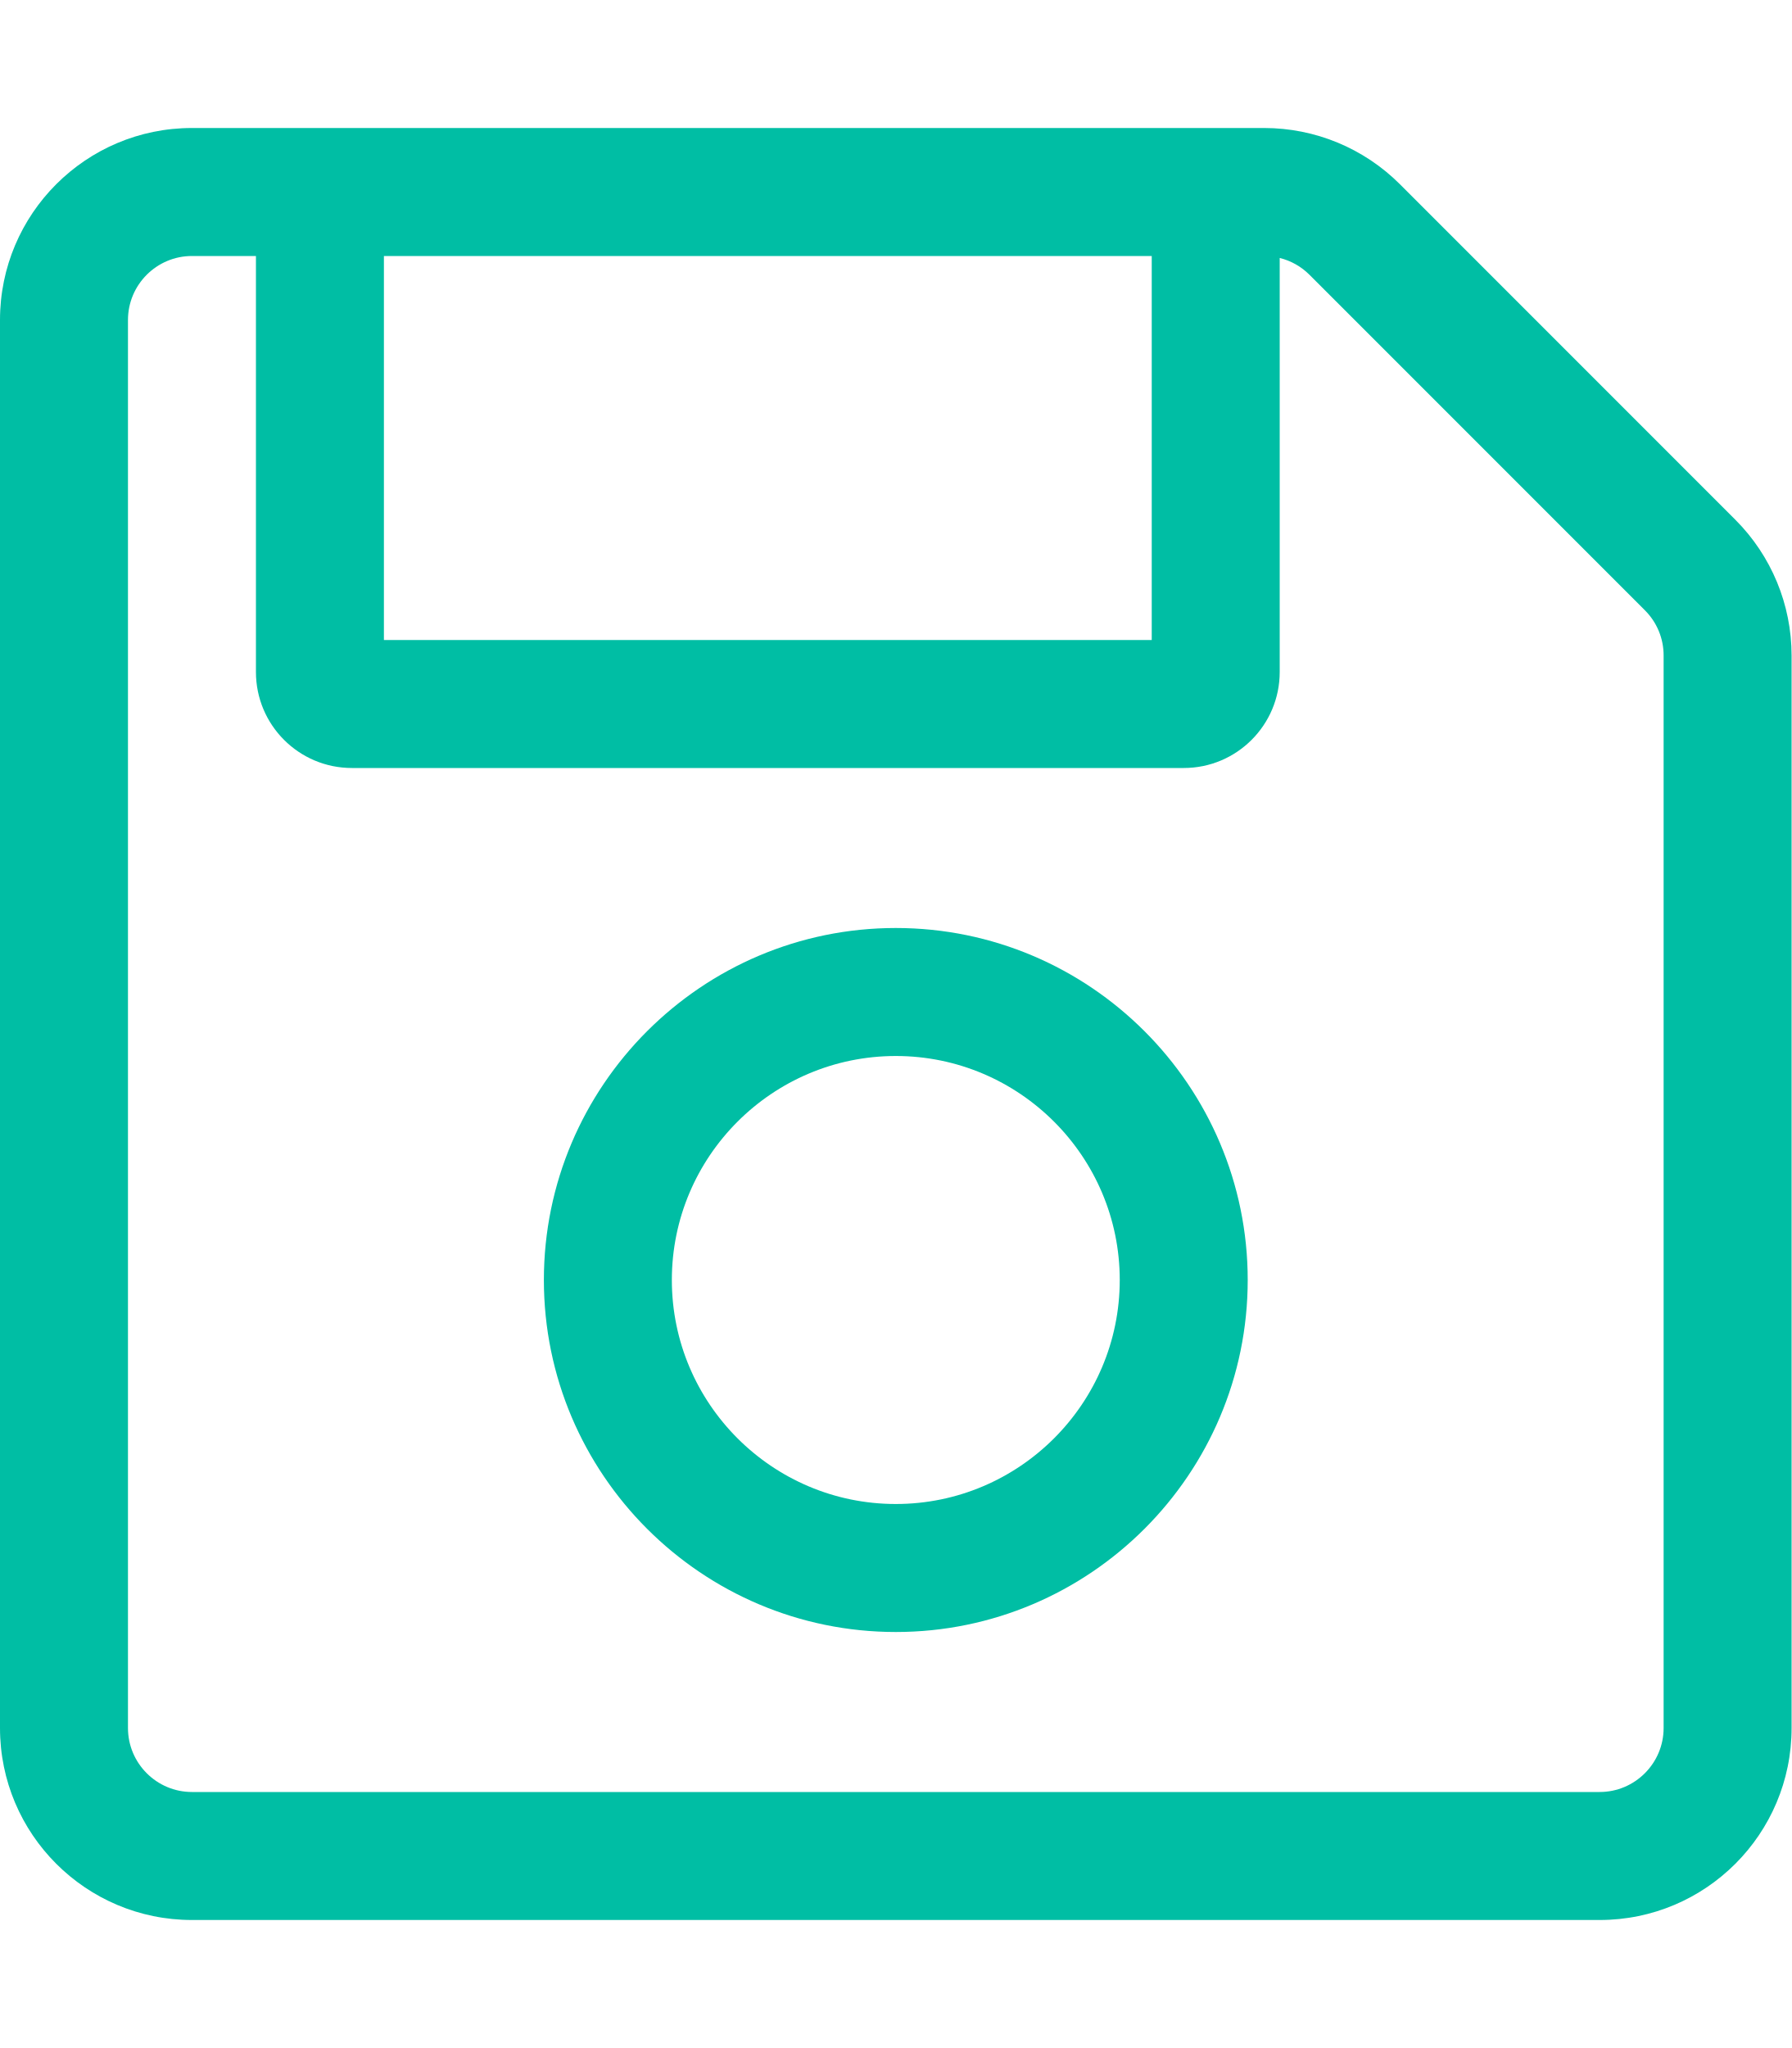
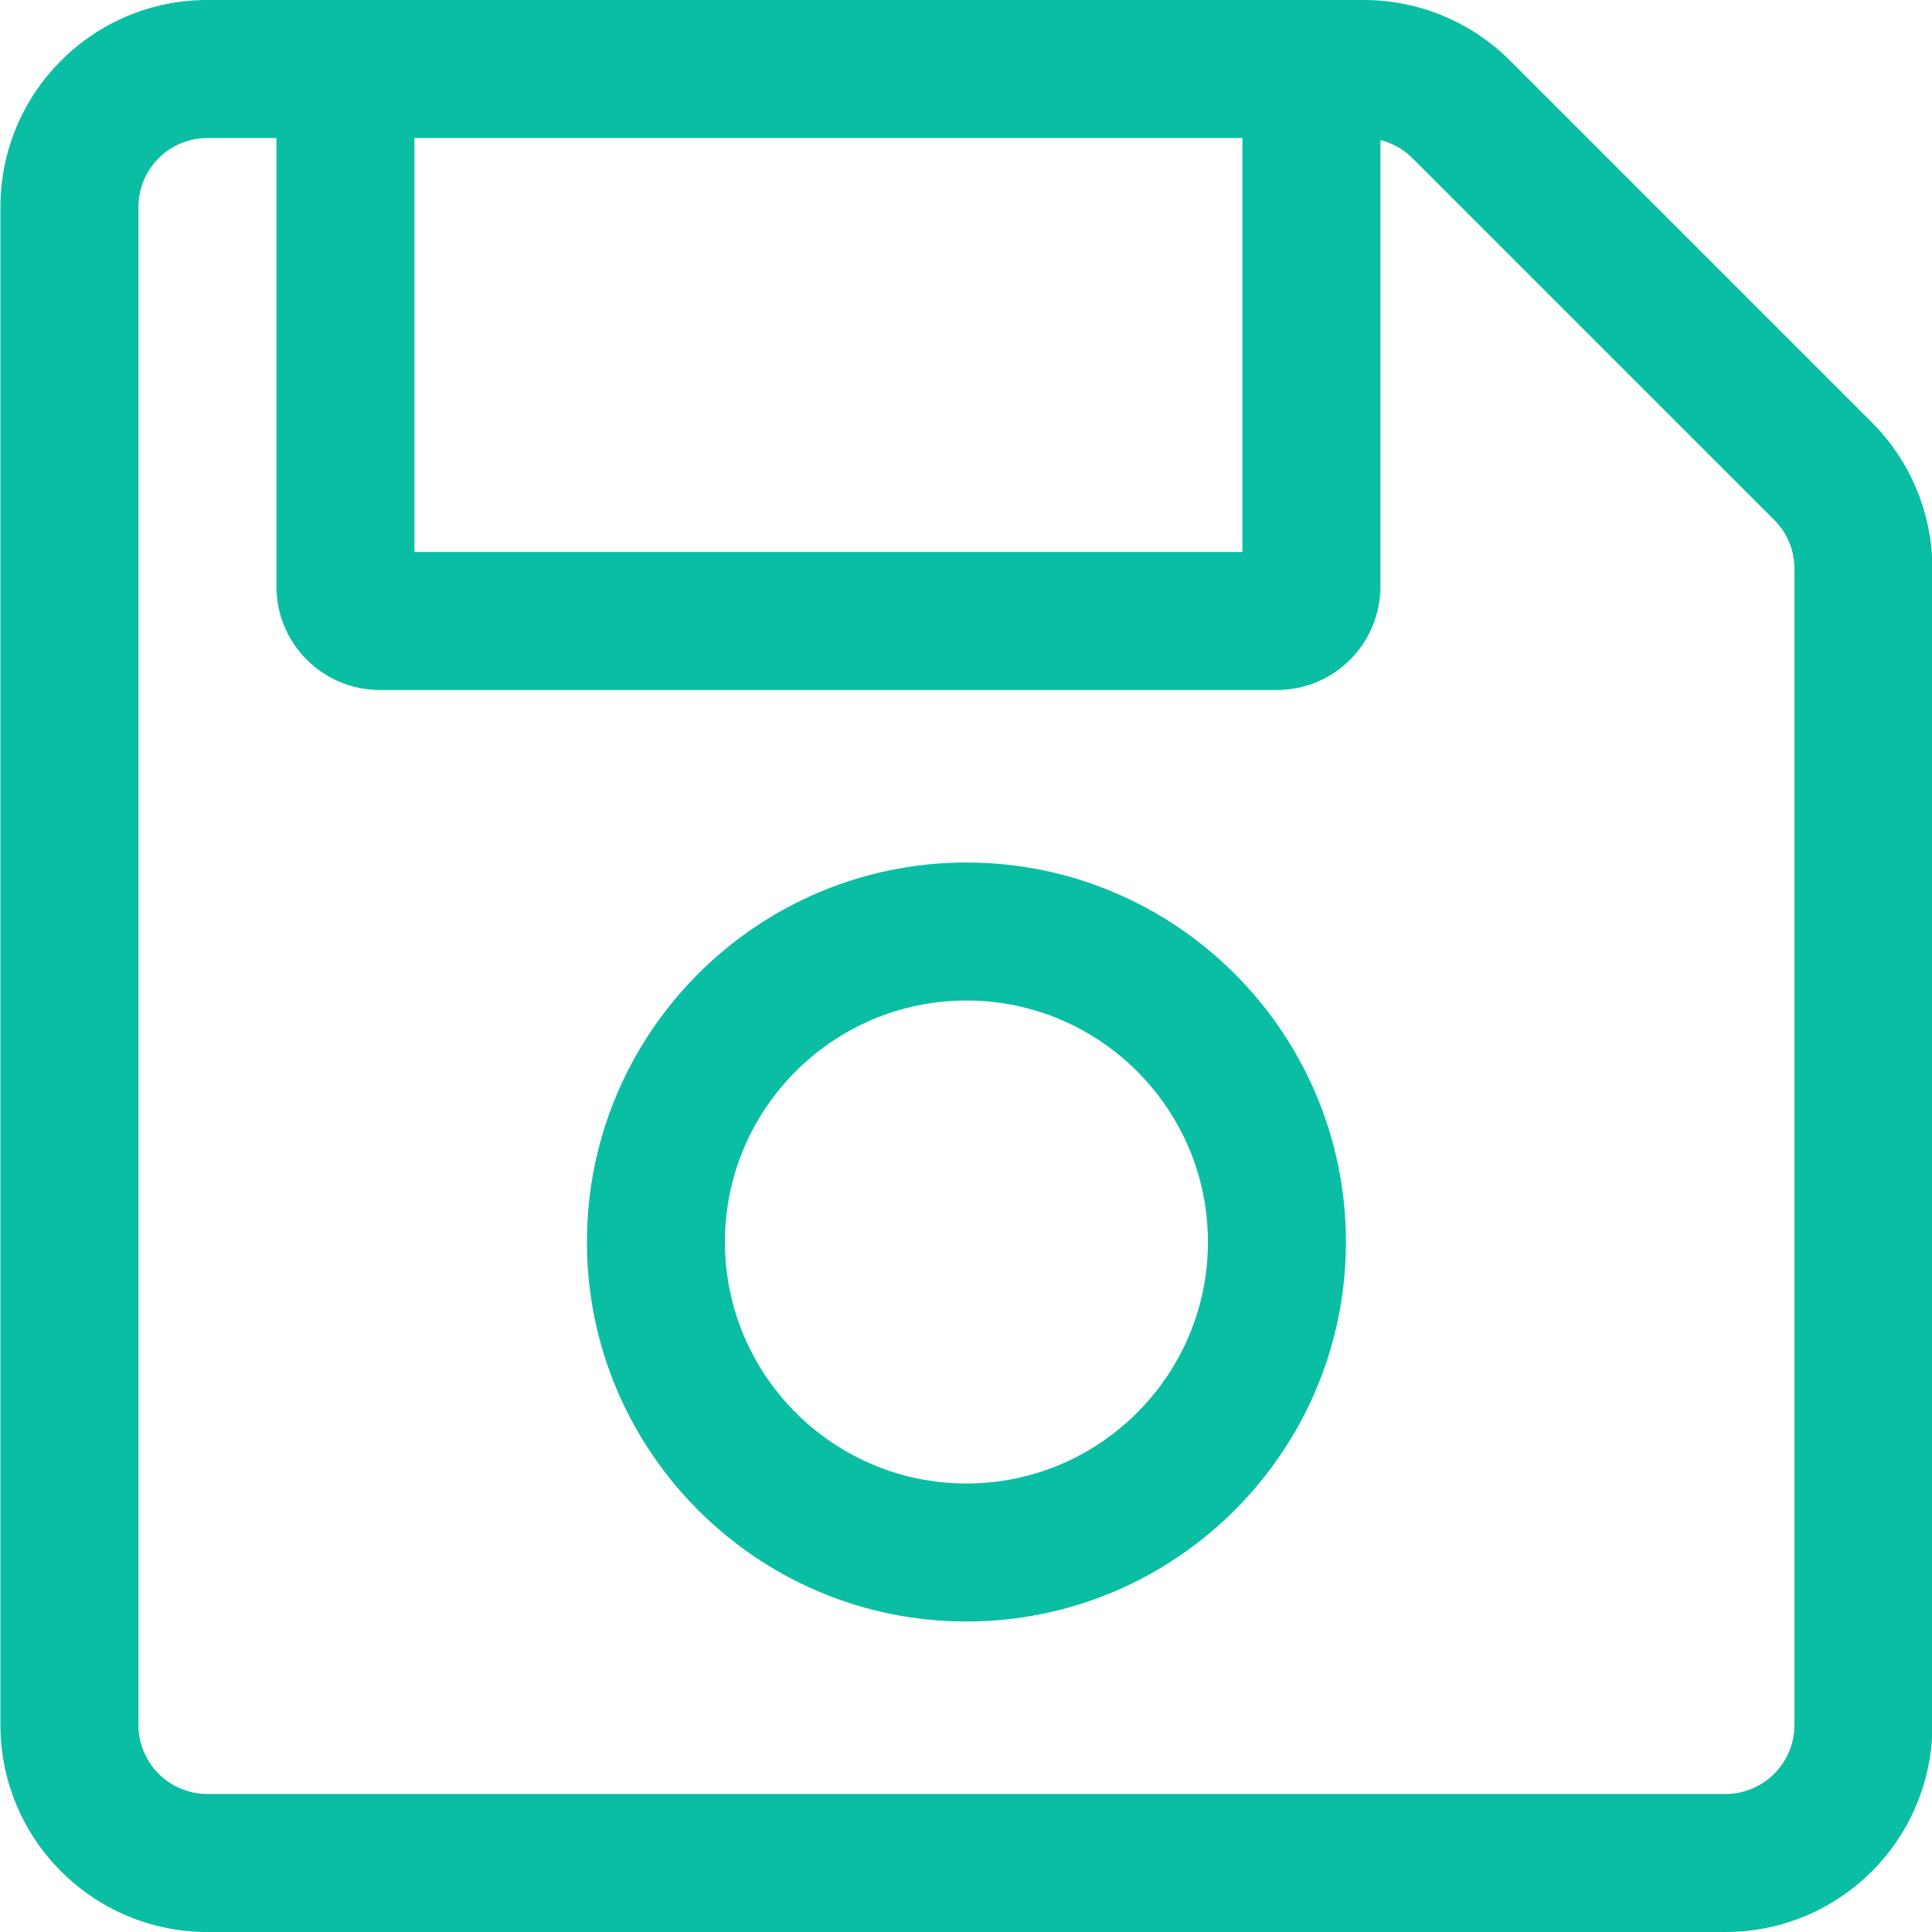
- <svg xmlns="http://www.w3.org/2000/svg" version="1.1" id="Layer_1" x="0px" y="0px" viewBox="0 0 448 512" enable-background="new 0 0 448 512" xml:space="preserve">
-   <path fill="#00BEA4" d="M433.941,129.941l-83.882-83.882C341.057,37.057,328.848,32,316.118,32H48C21.49,32,0,53.49,0,80v352  c0,26.51,21.49,48,48,48h352c26.51,0,48-21.49,48-48V163.882C448,151.152,442.943,138.943,433.941,129.941L433.941,129.941z M288,64  v96H96V64H288z M416,432c0,8.822-7.178,16-16,16H48c-8.822,0-16-7.178-16-16V80c0-8.822,7.178-16,16-16h16v104  c0,13.255,10.745,24,24,24h208c13.255,0,24-10.745,24-24V64.491c2.814,0.694,5.384,2.145,7.432,4.195l83.882,83.882  c3.01,2.994,4.698,7.068,4.686,11.314V432z M224,232c-48.523,0-88,39.477-88,88s39.477,88,88,88s88-39.477,88-88  S272.523,232,224,232z M224,376c-30.879,0-56-25.121-56-56s25.121-56,56-56s56,25.121,56,56S254.879,376,224,376z" />
+ <svg xmlns="http://www.w3.org/2000/svg" width="4464.57" height="4464.57" viewBox="0 0 4464.57 4464.57">
+   <path fill="#0ABEA4" d="M4325.465 976.037l-835.932-835.932A478.335 478.335 0 0 0 3151.293 0H479.347C215.16 0 1 214.16 1 478.348v3507.877c0 264.186 214.16 478.346 478.347 478.346h3507.877c264.188 0 478.347-214.16 478.347-478.346V1314.277a478.353 478.353 0 0 0-140.106-338.24zM2871.081 318.898v956.693H957.693V318.898h1913.388zm1275.591 3667.327c0 87.916-71.532 159.447-159.448 159.447H479.347c-87.916 0-159.448-71.533-159.448-159.449V478.348c0-87.916 71.532-159.449 159.448-159.449h159.449v1036.418c0 132.094 107.08 239.174 239.173 239.174h2072.837c132.093 0 239.173-107.08 239.173-239.174V323.791a158.247 158.247 0 0 1 74.064 41.805l835.932 835.932a158.405 158.405 0 0 1 46.699 112.75l-.002 2671.945v.002zM2233.285 1993.111c-483.559 0-876.969 393.41-876.969 876.969 0 483.561 393.41 876.969 876.969 876.969s876.969-393.41 876.969-876.969-393.41-876.969-876.969-876.969zm0 1435.041c-307.728 0-558.071-250.346-558.071-558.072 0-307.725 250.345-558.07 558.071-558.07s558.07 250.346 558.07 558.07c0 307.727-250.343 558.072-558.07 558.072z" />
</svg>
